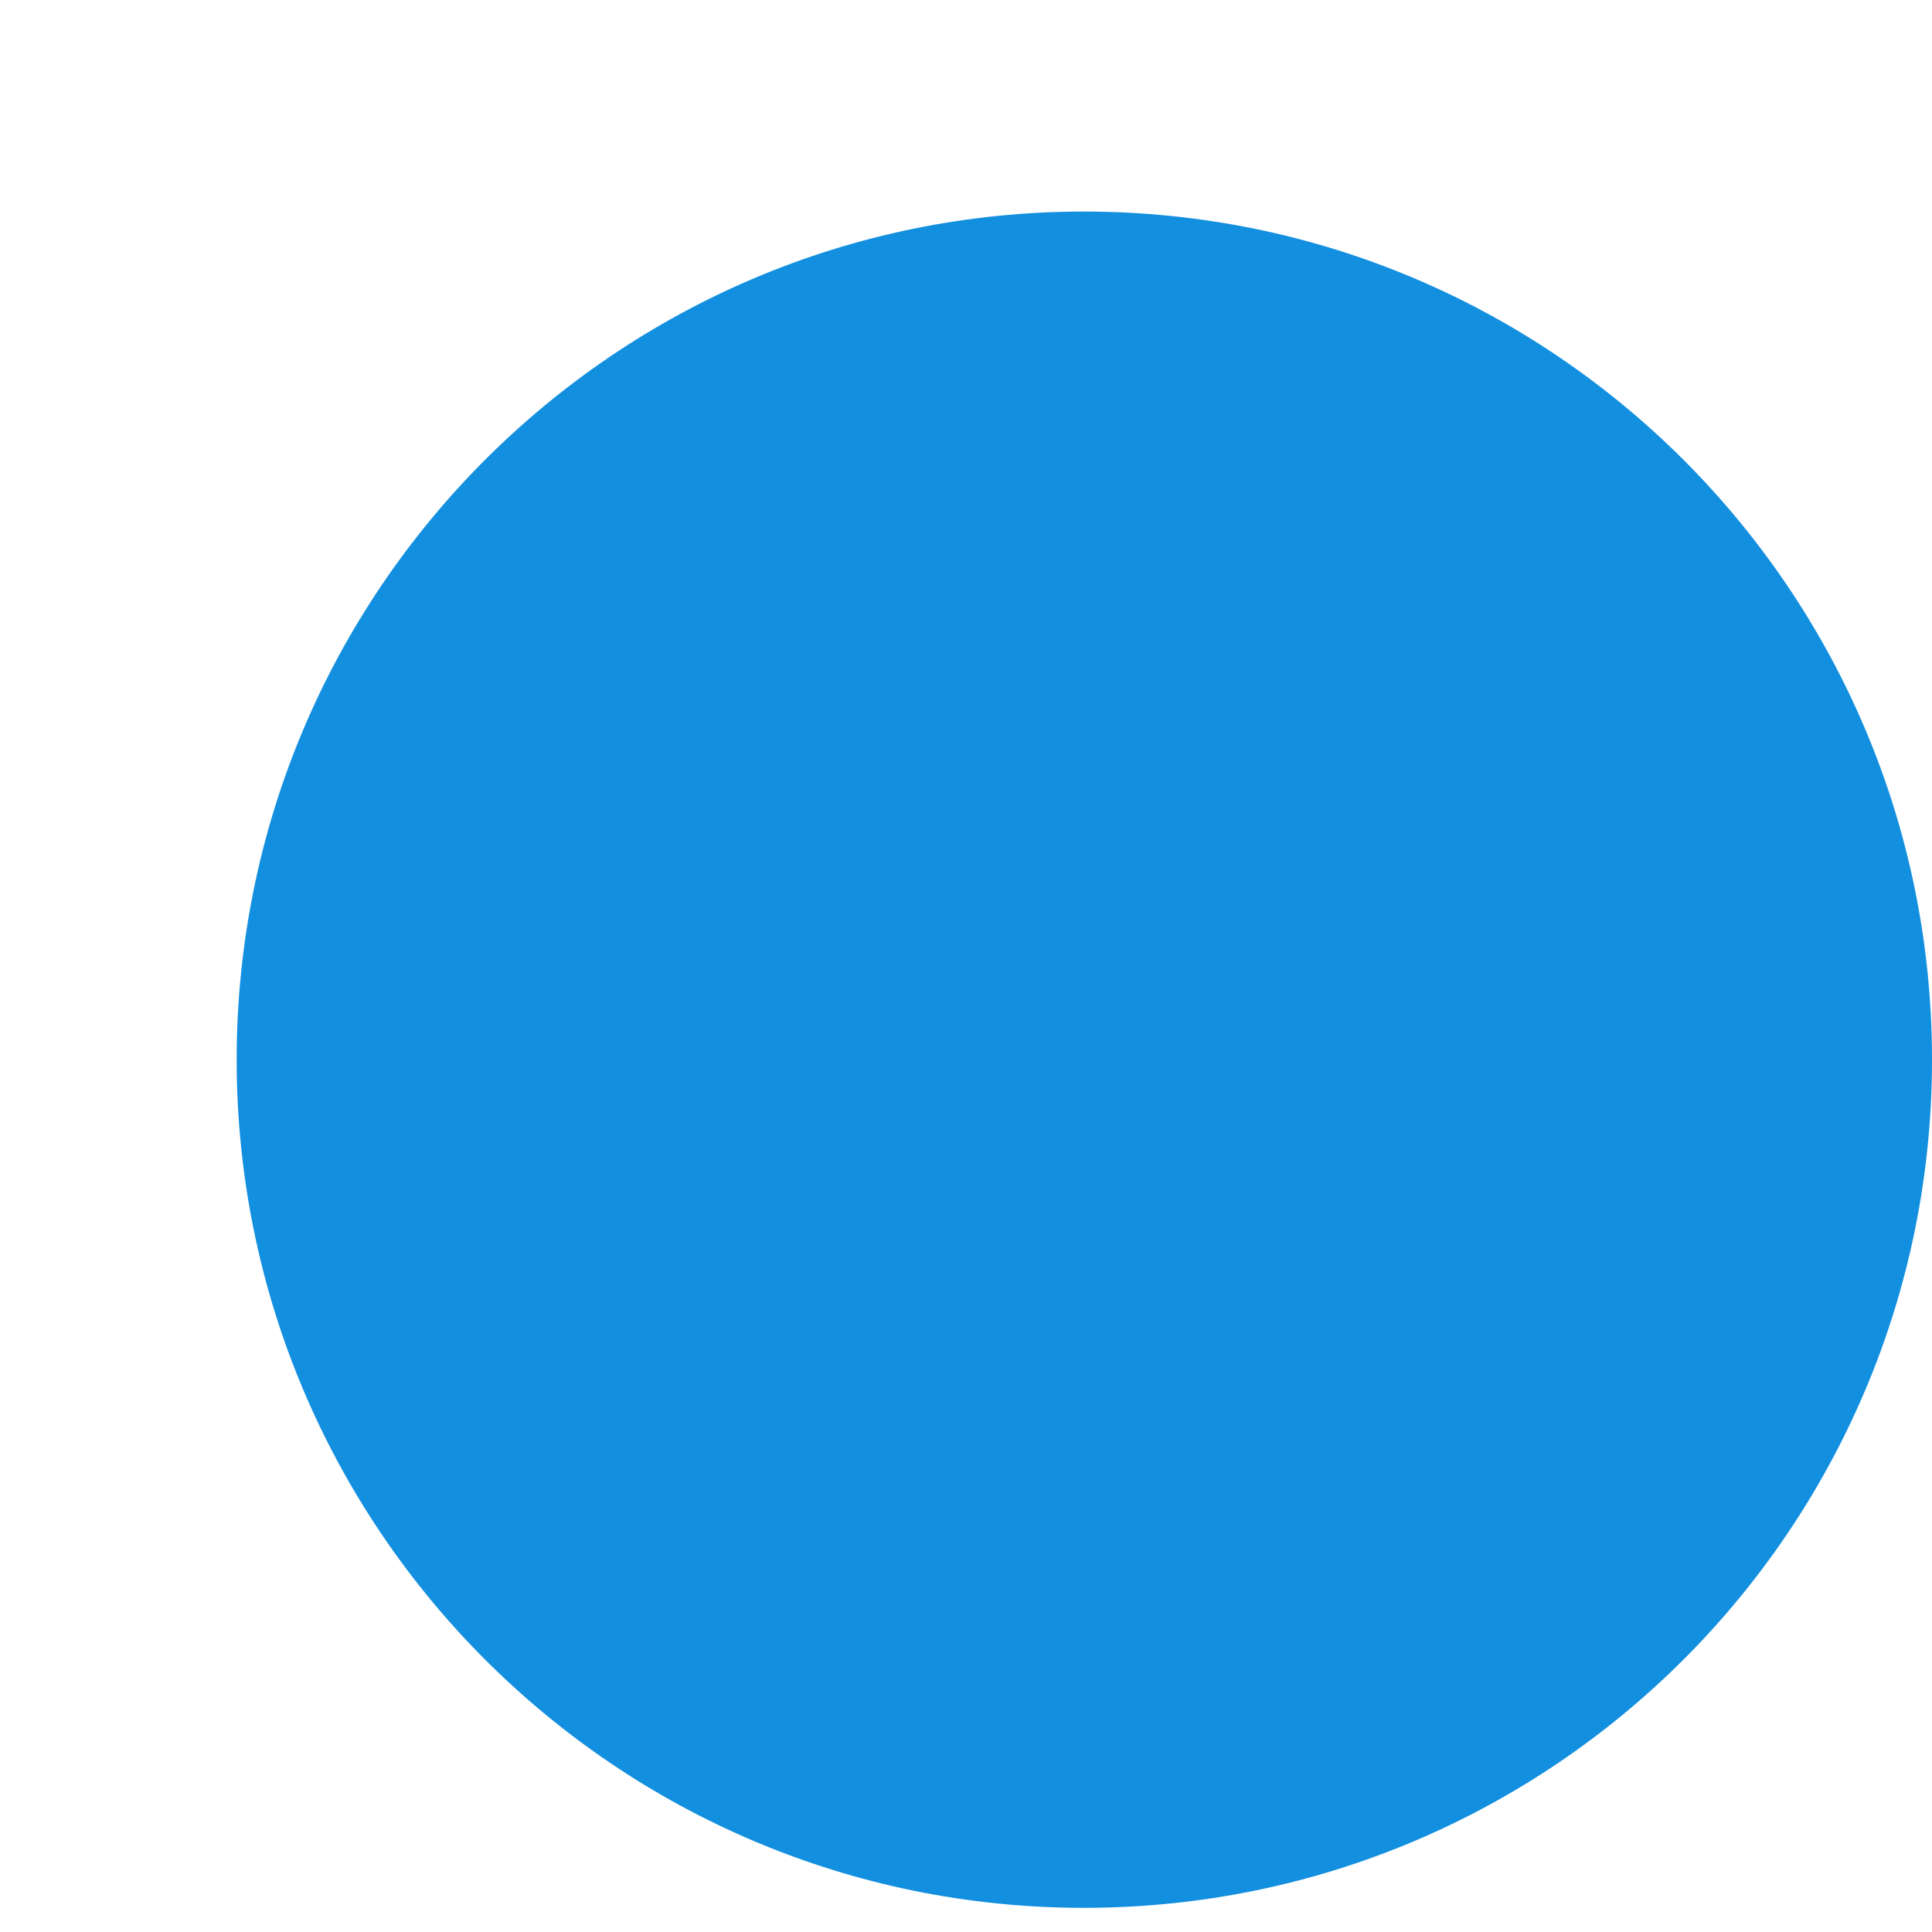
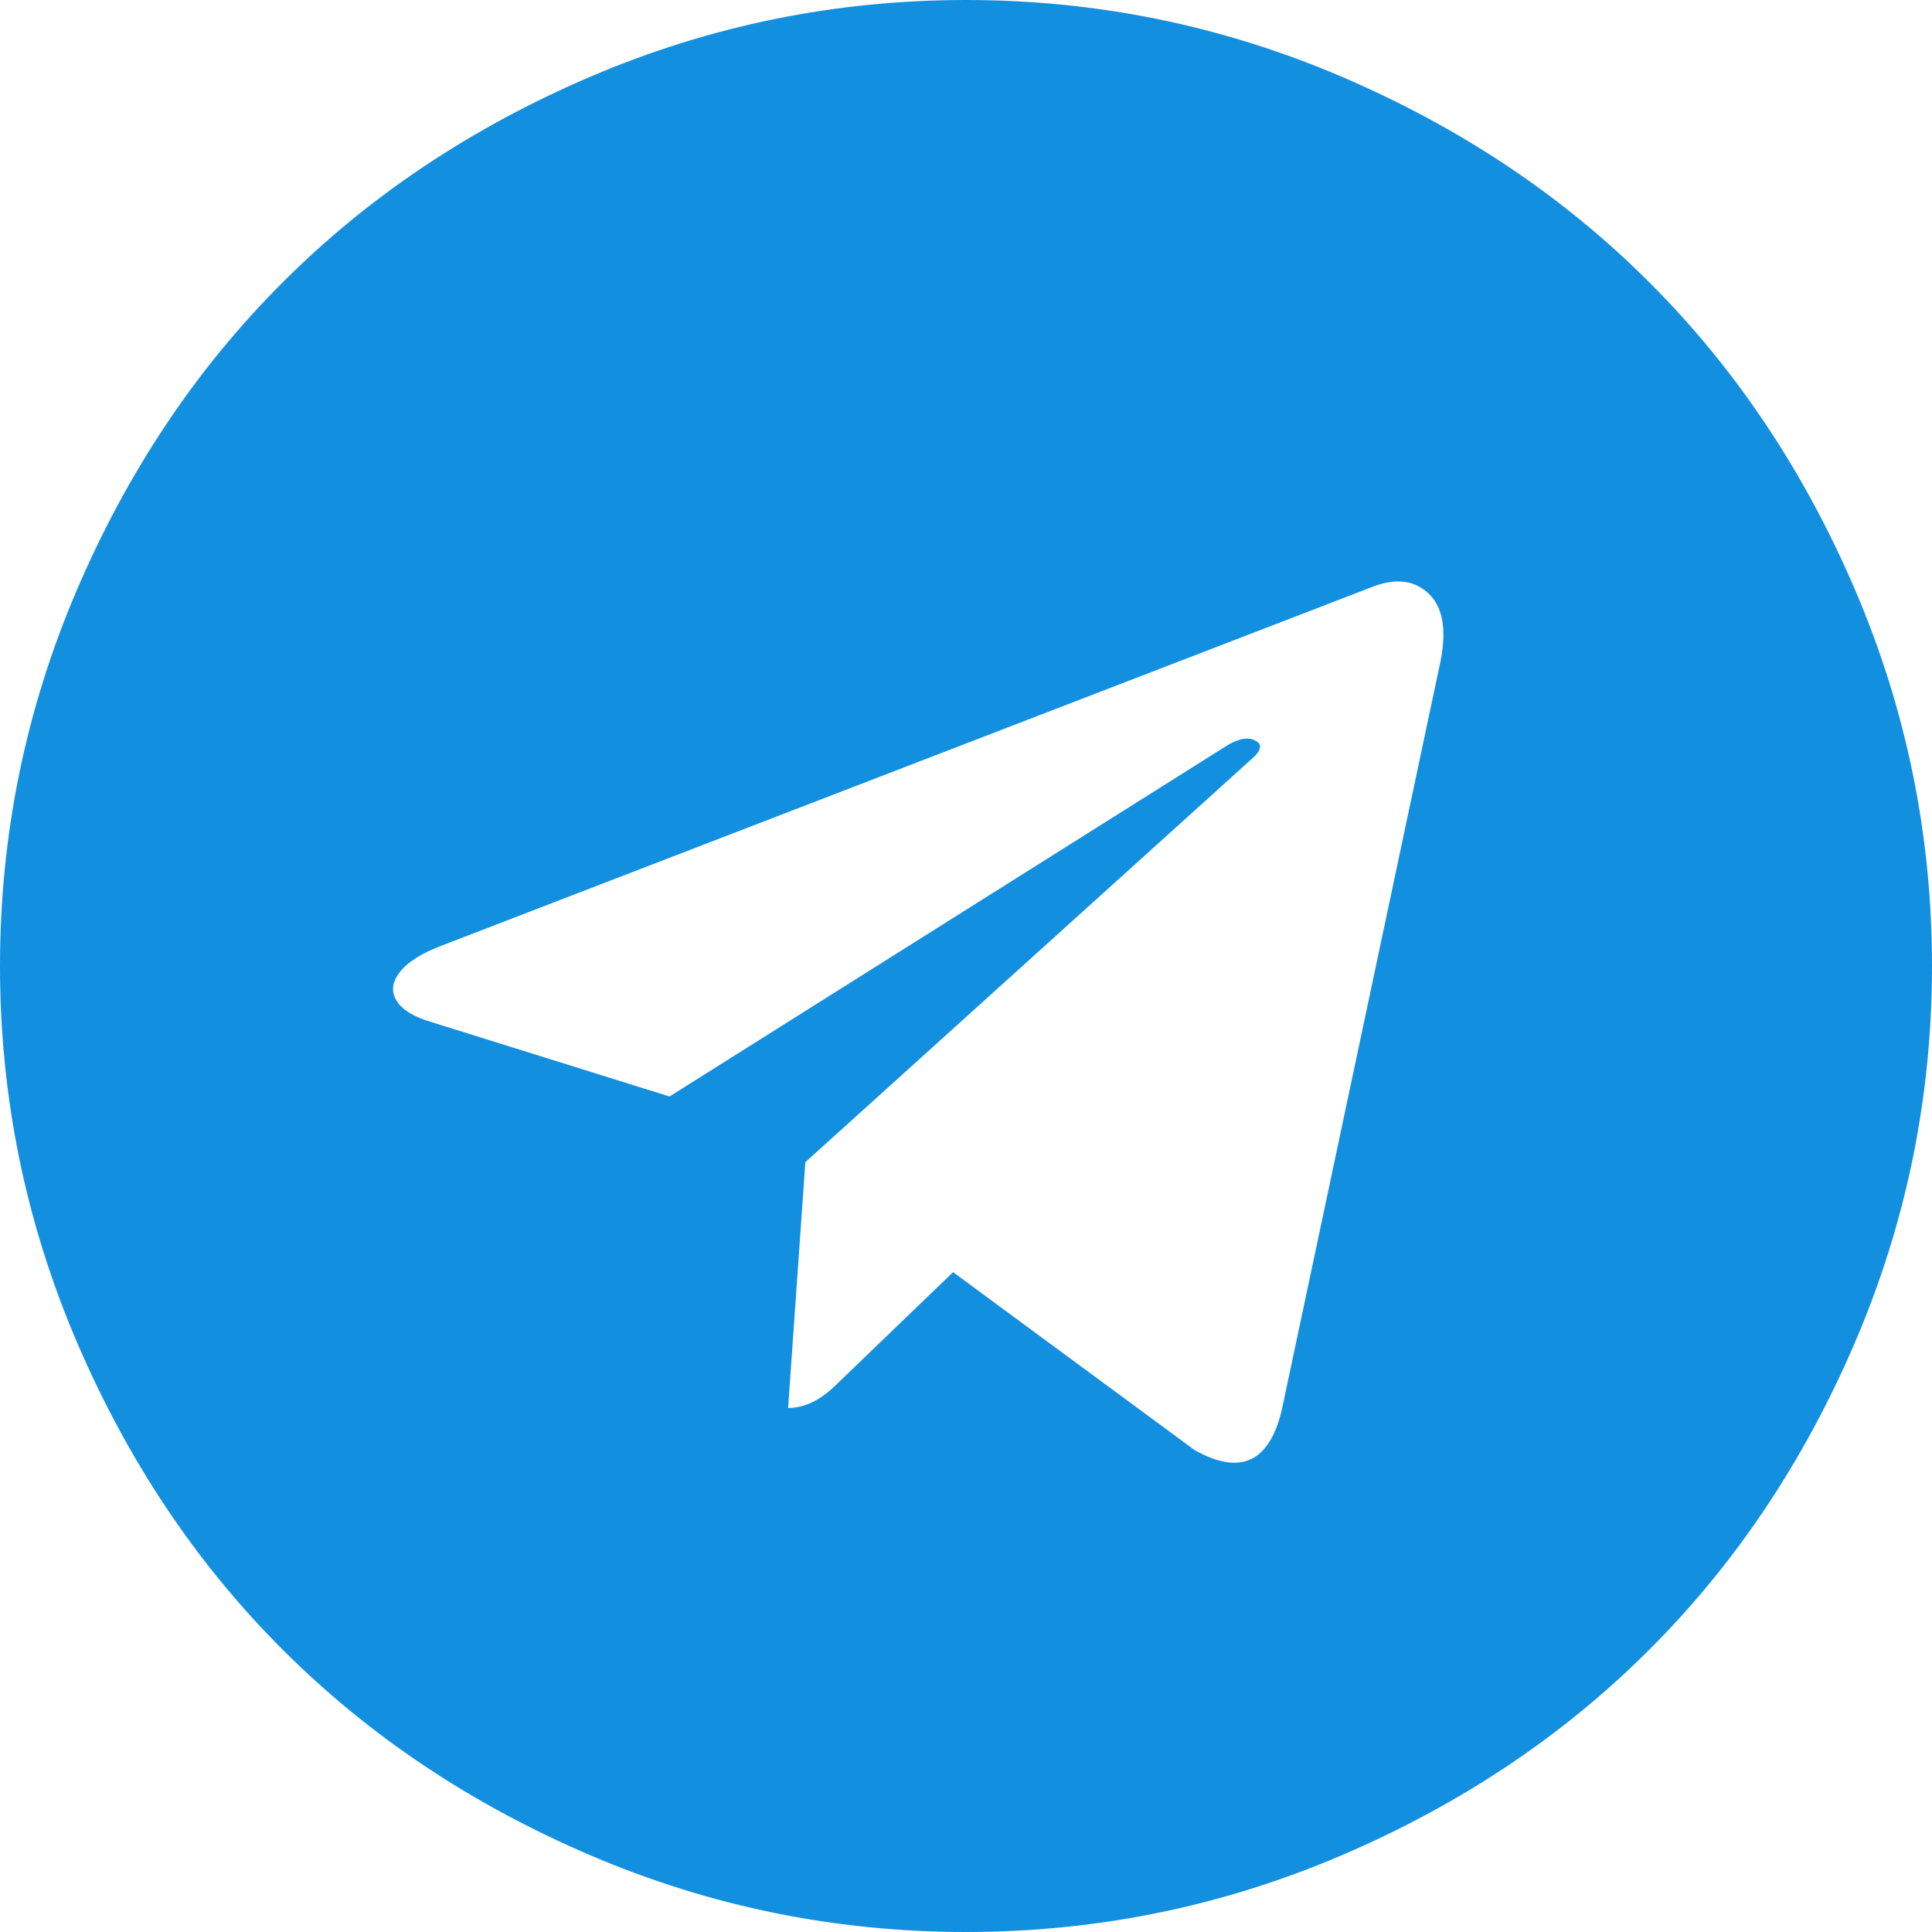
- <svg xmlns="http://www.w3.org/2000/svg" version="1.1" width="2px" height="2px">
-   <g transform="matrix(1 0 0 1 -2482 -529 )">
-     <path d="M 0.245 1.097  C 0.245 1.582  0.638 1.975  1.122 1.975  C 1.607 1.975  2 1.582  2 1.097  C 2 0.612  1.607 0.219  1.122 0.219  C 0.638 0.219  0.245 0.612  0.245 1.097  Z " fill-rule="nonzero" fill="#138fe0" stroke="none" transform="matrix(1 0 0 1 2482 529 )" />
+ <svg xmlns="http://www.w3.org/2000/svg" version="1.1" width="13px" height="13px">
+   <g transform="matrix(1 0 0 1 -442 -455 )">
+     <path d="M 8.038 9.757  C 8.347 9.931  8.543 9.839  8.626 9.482  L 9.692 4.454  C 9.735 4.241  9.71 4.089  9.616 3.997  C 9.521 3.905  9.397 3.888  9.242 3.946  L 2.974 6.362  C 2.834 6.415  2.739 6.476  2.688 6.544  C 2.637 6.611  2.631 6.675  2.67 6.736  C 2.708 6.796  2.786 6.843  2.902 6.877  L 4.505 7.378  L 8.227 5.035  C 8.328 4.967  8.406 4.952  8.459 4.991  C 8.493 5.015  8.483 5.052  8.43 5.1  L 5.419 7.82  L 5.303 9.474  C 5.414 9.474  5.523 9.421  5.629 9.315  L 6.413 8.56  L 8.038 9.757  Z M 12.485 3.975  C 12.828 4.778  13 5.62  13 6.5  C 13 7.38  12.828 8.222  12.485 9.025  C 12.142 9.827  11.68 10.519  11.099 11.099  C 10.519 11.68  9.827 12.142  9.025 12.485  C 8.222 12.828  7.38 13  6.5 13  C 5.62 13  4.778 12.828  3.975 12.485  C 3.173 12.142  2.481 11.68  1.901 11.099  C 1.32 10.519  0.858 9.827  0.515 9.025  C 0.172 8.222  0 7.38  0 6.5  C 0 5.62  0.172 4.778  0.515 3.975  C 0.858 3.173  1.32 2.481  1.901 1.901  C 2.481 1.32  3.173 0.858  3.975 0.515  C 4.778 0.172  5.62 0  6.5 0  C 7.38 0  8.222 0.172  9.025 0.515  C 9.827 0.858  10.519 1.32  11.099 1.901  C 11.68 2.481  12.142 3.173  12.485 3.975  Z " fill-rule="nonzero" fill="#138fe0" stroke="none" transform="matrix(1 0 0 1 442 455 )" />
  </g>
</svg>
